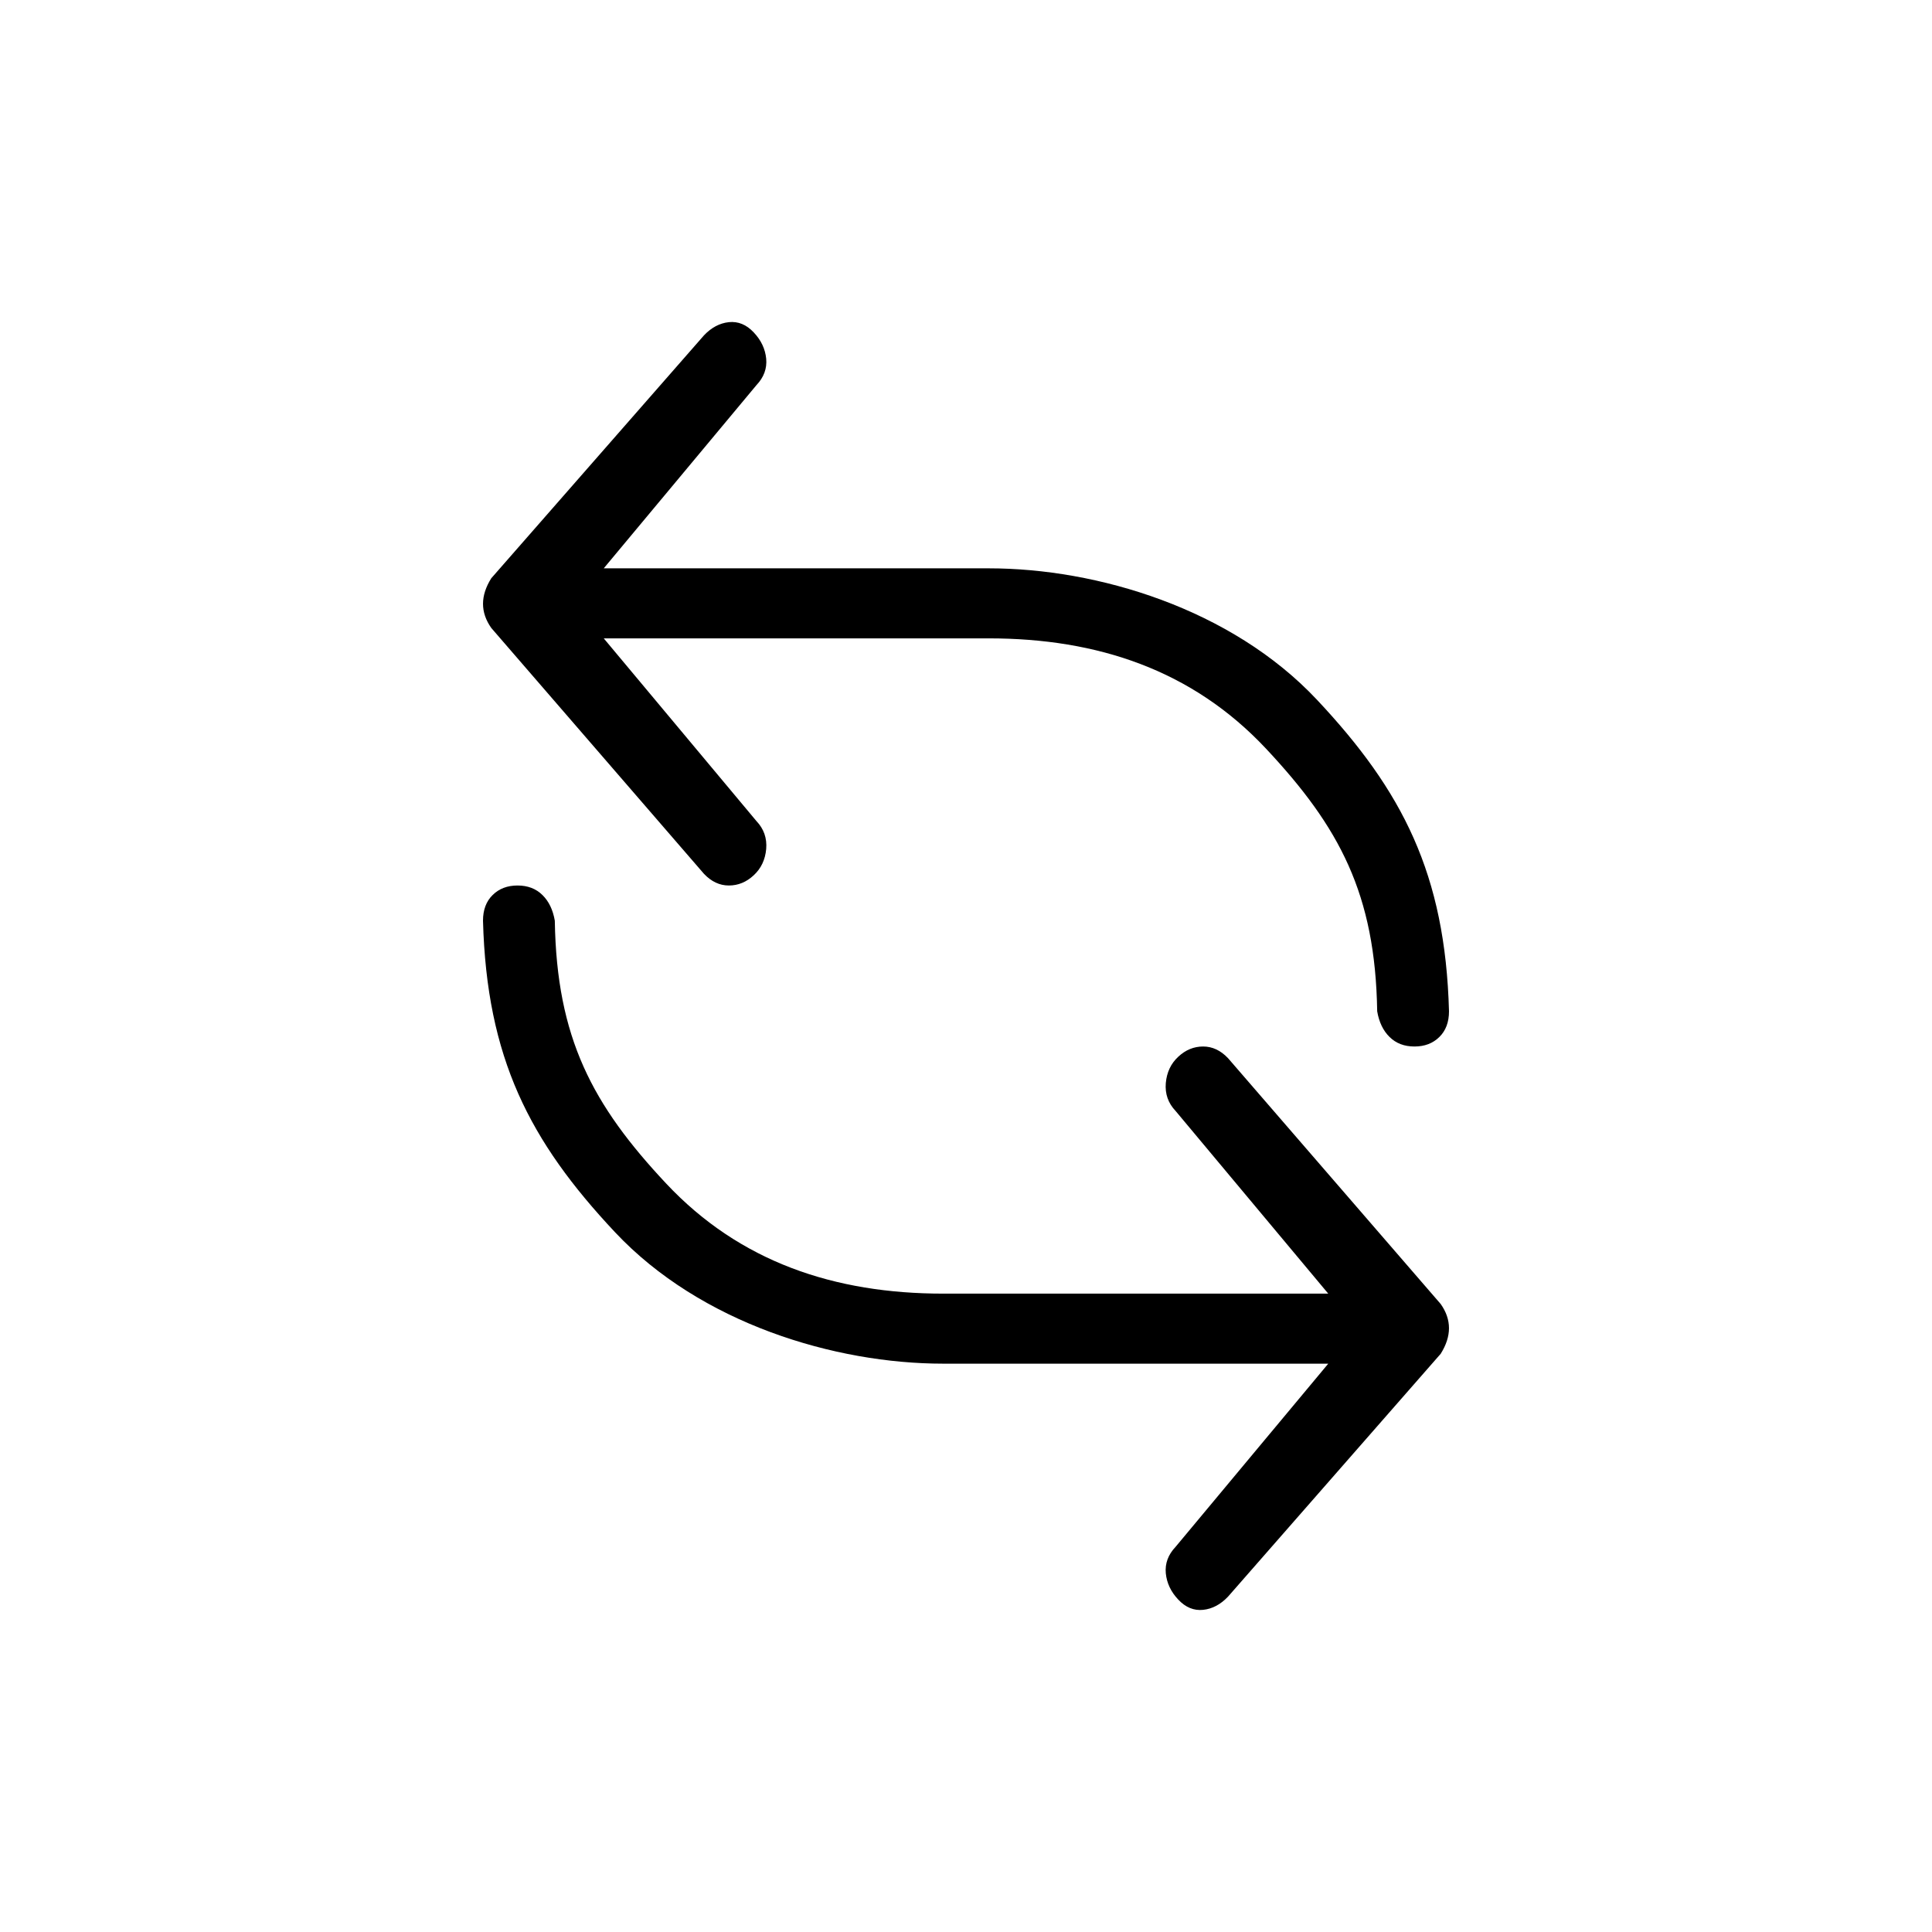
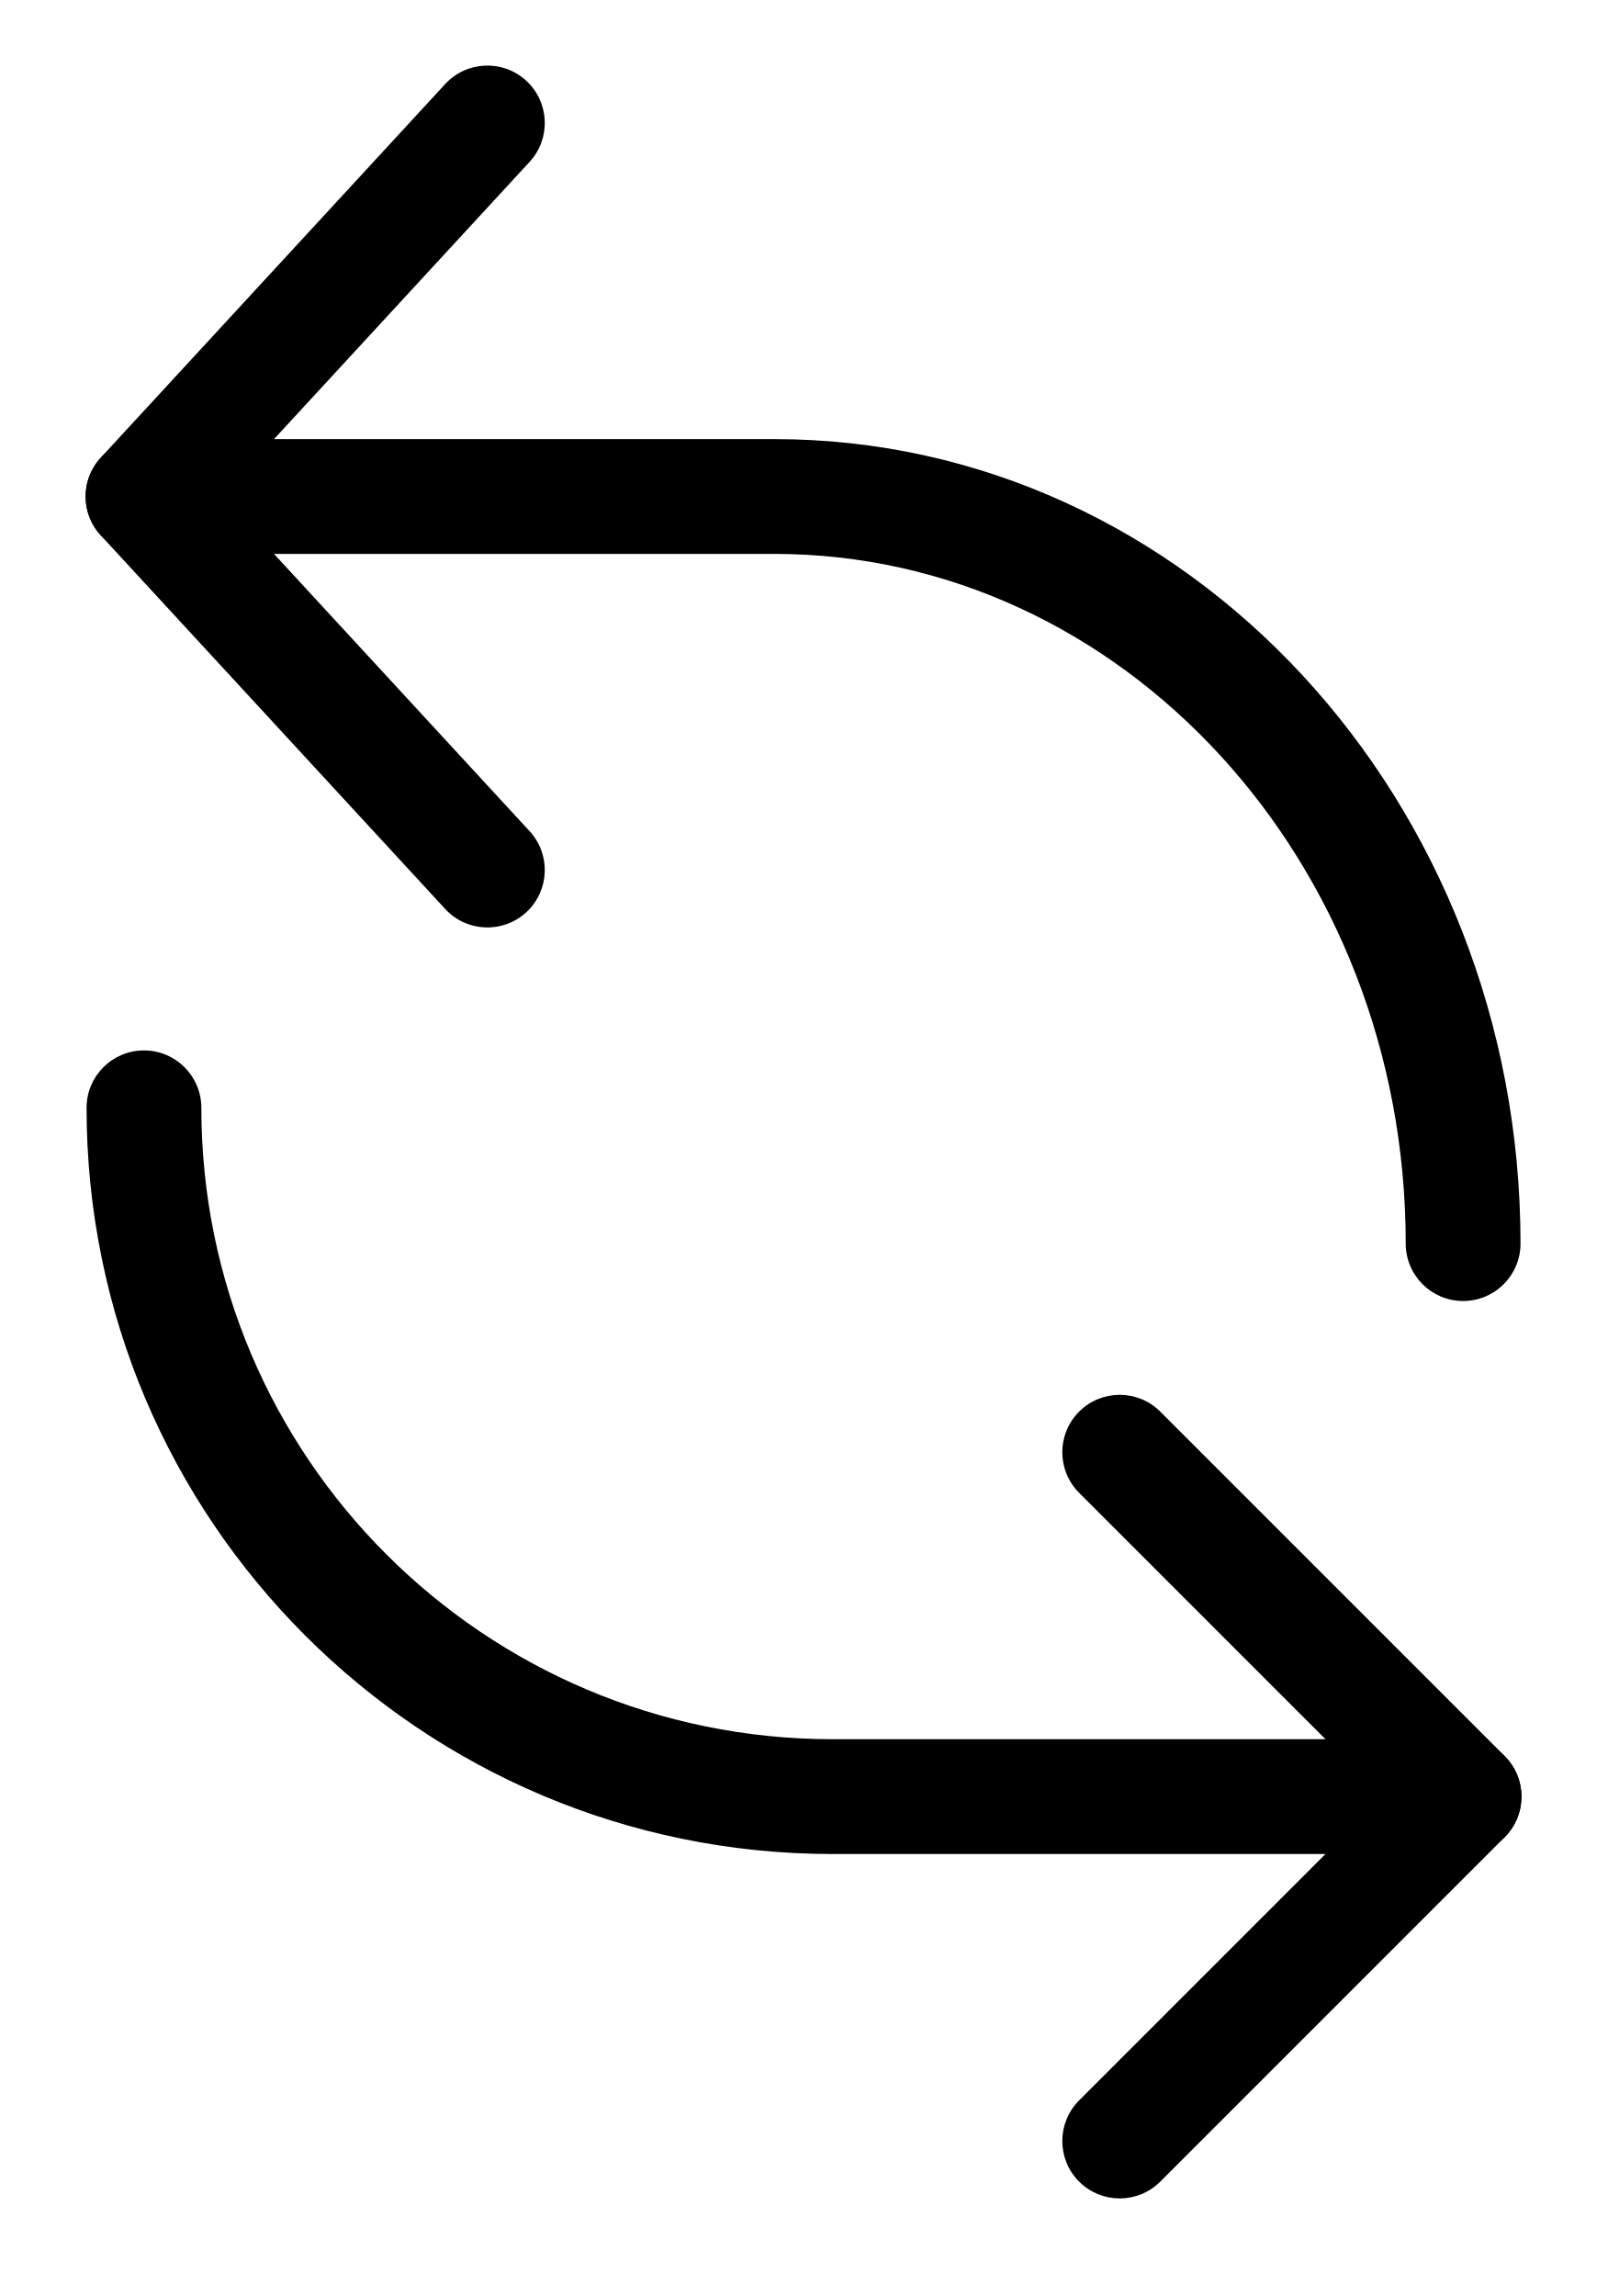
- <svg xmlns="http://www.w3.org/2000/svg" width="24" height="24" viewBox="0 0 24 24">
-   <path d="M14.603,13.8 C14.511,13.703 14.471,13.588 14.482,13.454 C14.494,13.321 14.545,13.212 14.637,13.127 C14.728,13.042 14.831,13 14.946,13 C15.06,13 15.163,13.048 15.255,13.145 L17.897,16.199 C18.034,16.393 18.034,16.599 17.897,16.817 L15.255,19.834 C15.163,19.931 15.06,19.986 14.946,19.998 C14.831,20.01 14.728,19.968 14.637,19.871 C14.545,19.774 14.494,19.665 14.482,19.544 C14.471,19.422 14.511,19.313 14.603,19.216 L16.5,16.94 L11.717,16.94 C10.37,16.94 8.704,16.44 7.64,15.307 C6.577,14.175 6.046,13.142 6,11.437 C6,11.303 6.04,11.196 6.12,11.118 C6.2,11.039 6.303,11 6.429,11 C6.555,11 6.658,11.039 6.738,11.118 C6.818,11.196 6.869,11.303 6.892,11.437 C6.915,12.895 7.36,13.726 8.275,14.702 C9.19,15.677 10.367,16.07 11.717,16.07 L16.5,16.07 L14.603,13.8 Z M9.397,10.2 C9.489,10.297 9.529,10.412 9.518,10.546 C9.506,10.679 9.455,10.788 9.363,10.873 C9.272,10.958 9.169,11 9.054,11 C8.94,11 8.837,10.952 8.745,10.855 L6.103,7.801 C5.966,7.607 5.966,7.401 6.103,7.183 L8.745,4.166 C8.837,4.069 8.94,4.014 9.054,4.002 C9.169,3.99 9.272,4.032 9.363,4.129 C9.455,4.226 9.506,4.335 9.518,4.456 C9.529,4.578 9.489,4.687 9.397,4.784 L7.5,7.06 L12.283,7.06 C13.63,7.06 15.296,7.56 16.36,8.693 C17.423,9.825 17.954,10.858 18,12.563 C18,12.697 17.96,12.804 17.88,12.882 C17.8,12.961 17.697,13 17.571,13 C17.445,13 17.342,12.961 17.262,12.882 C17.182,12.804 17.131,12.697 17.108,12.563 C17.085,11.105 16.64,10.274 15.725,9.298 C14.81,8.323 13.633,7.93 12.283,7.93 L7.5,7.93 L9.397,10.2 Z" />
+ <svg xmlns="http://www.w3.org/2000/svg" version="1.1" width="717" height="1024" viewBox="0 0 717 1024">
+   <g id="icomoon-ignore">
+ </g>
+   <path d="M481.311 665.782l153.6 153.6v-36.204l-153.6 153.6c-9.997 9.997-9.997 26.206 0 36.204s26.206 9.997 36.204 0l153.6-153.6c9.997-9.997 9.997-26.206 0-36.204l-153.6-153.6c-9.997-9.997-26.206-9.997-36.204 0s-9.997 26.206 0 36.204v0z" />
+   <path d="M653.012 775.68h-281.6c-155.513 0-281.6-126.087-281.6-281.6 0-14.138-11.462-25.6-25.6-25.6s-25.6 11.462-25.6 25.6c0 183.79 149.010 332.8 332.8 332.8h281.6c14.138 0 25.6-11.462 25.6-25.6s-11.462-25.6-25.6-25.6v0z" />
+   <path d="M236.209 370.689l-153.6-166.599v34.705l153.6-166.599c9.584-10.395 8.926-26.59-1.469-36.174s-26.59-8.926-36.174 1.469l-153.6 166.599c-9.038 9.803-9.038 24.902 0 34.705l153.6 166.599c9.584 10.395 25.779 11.052 36.174 1.469s11.052-25.779 1.469-36.174v0z" />
+   <path d="M63.788 247.043h281.6c155.027 0 281.6 137.285 281.6 307.599 0 14.138 11.462 25.6 25.6 25.6s25.6-11.462 25.6-25.6c0-197.704-148.525-358.799-332.8-358.799h-281.6c-14.138 0-25.6 11.462-25.6 25.6s11.462 25.6 25.6 25.6v0z" />
</svg>
